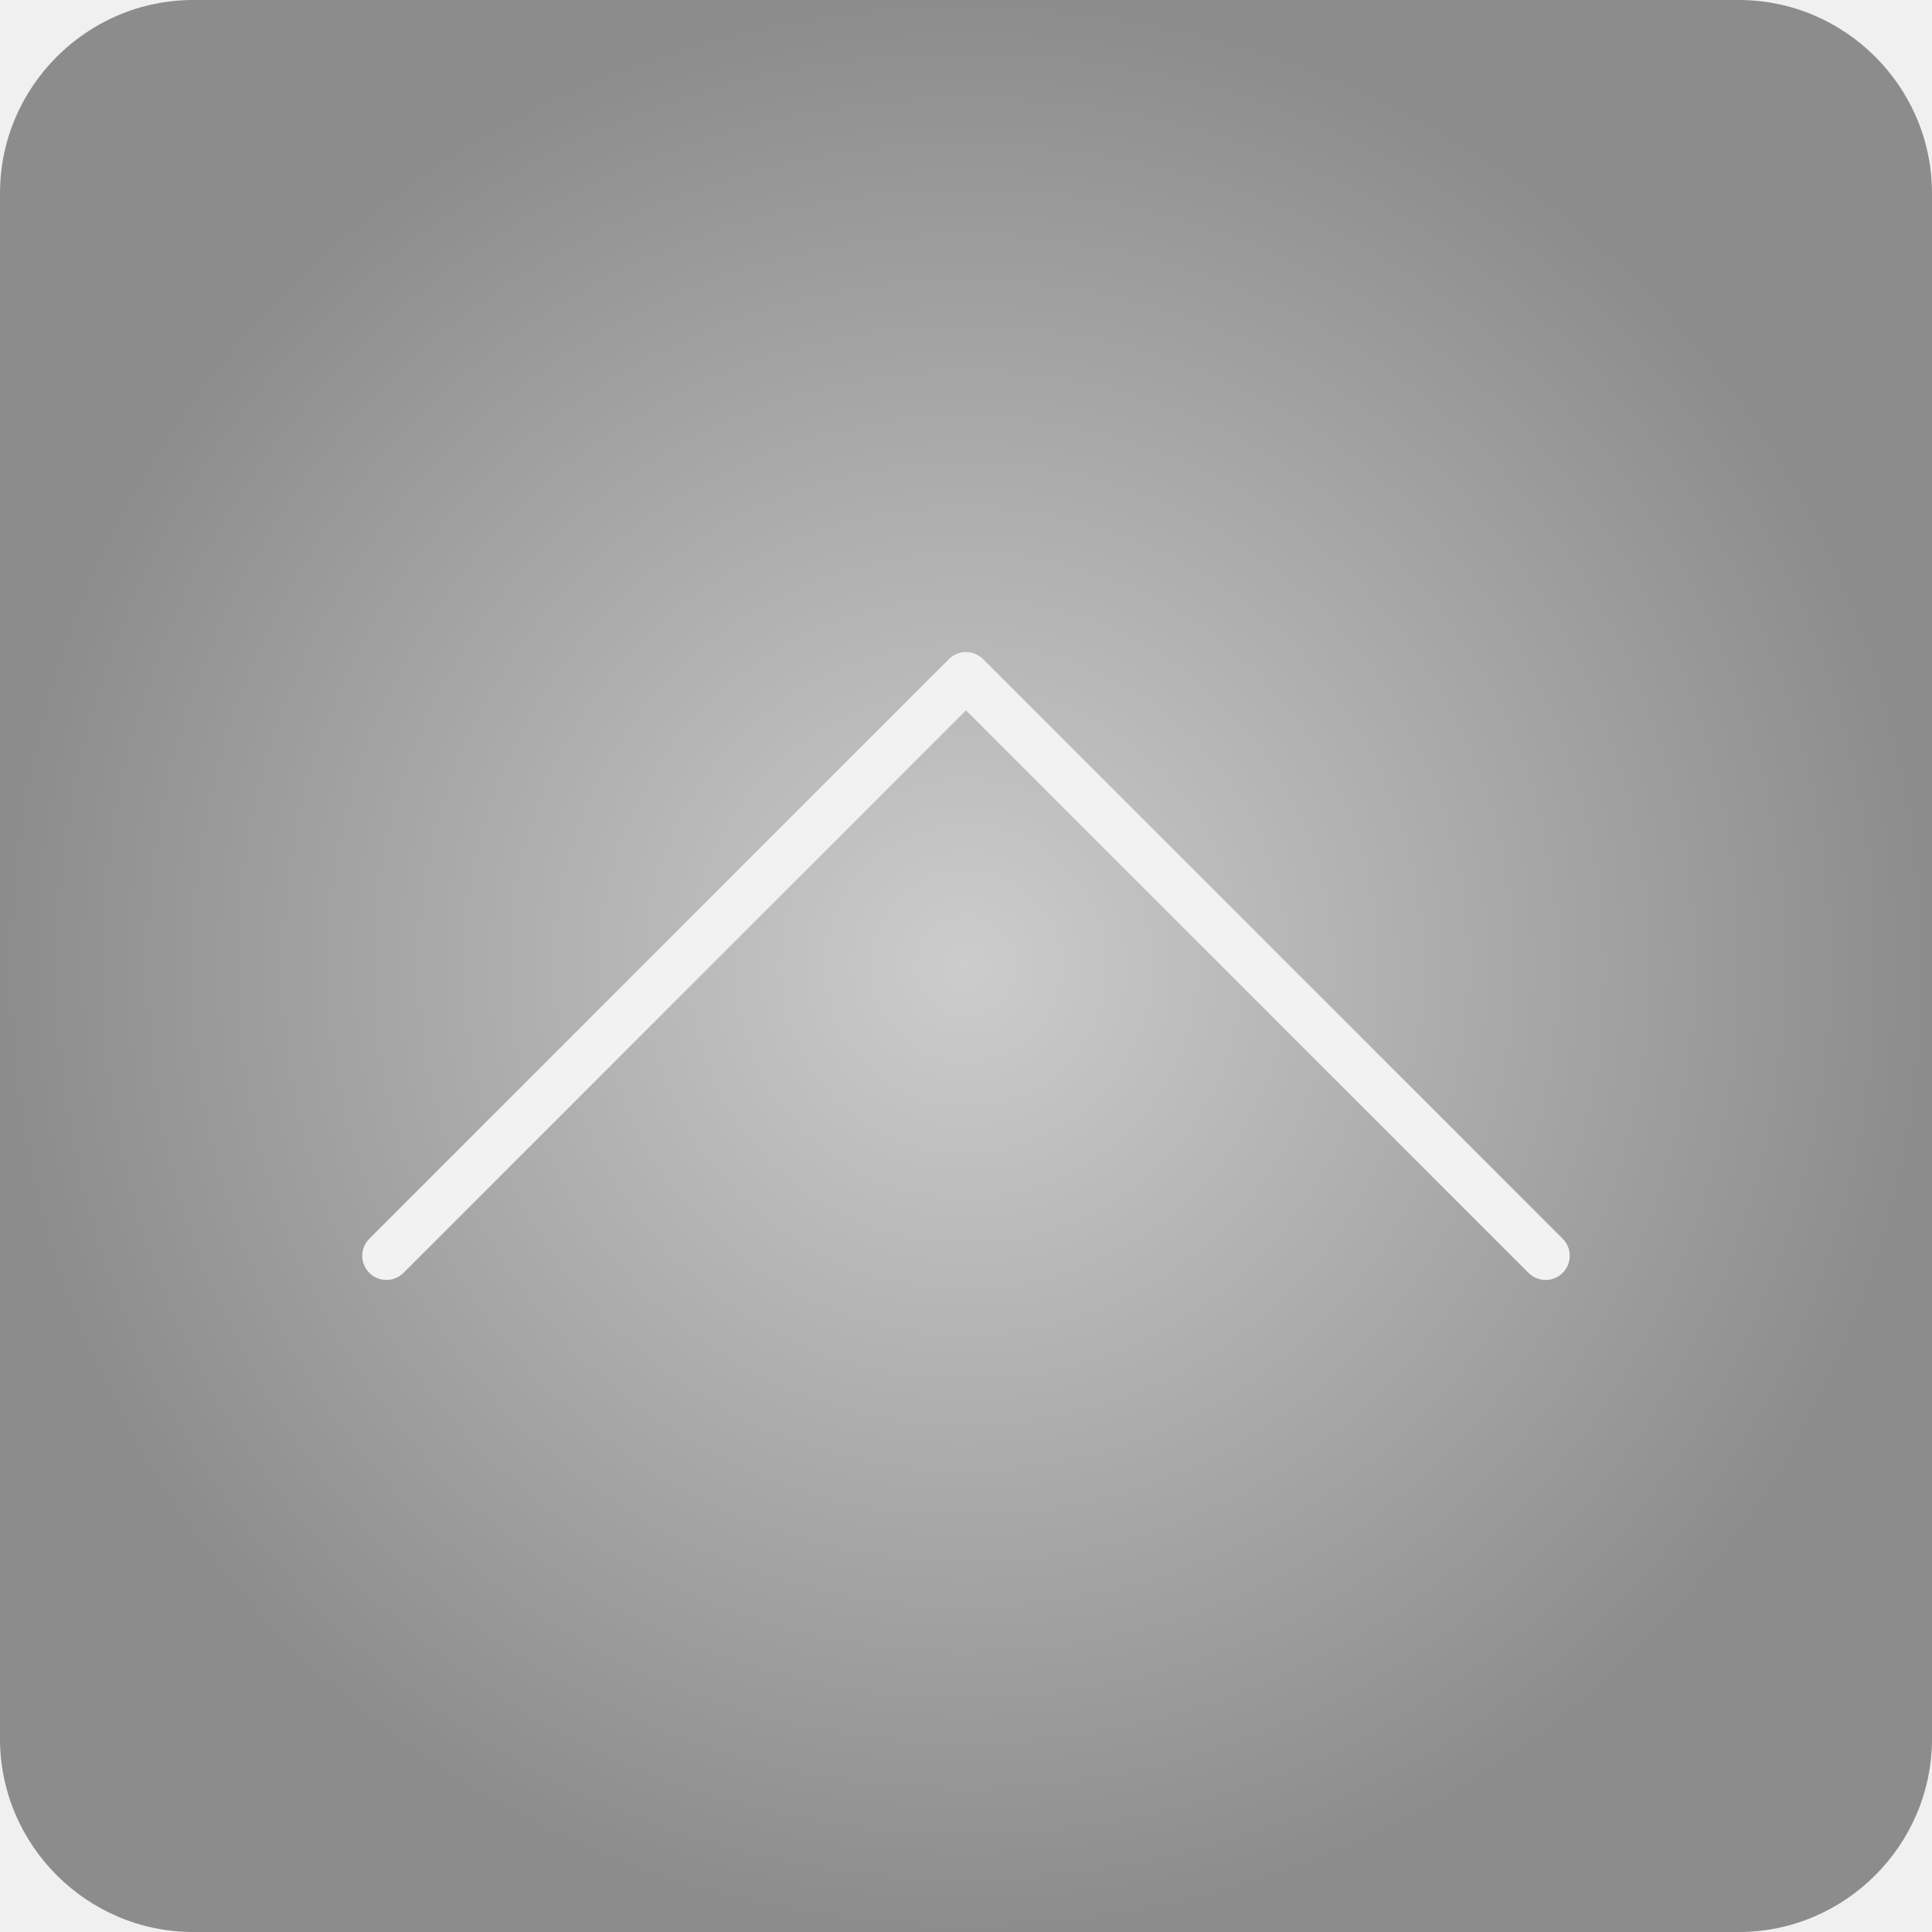
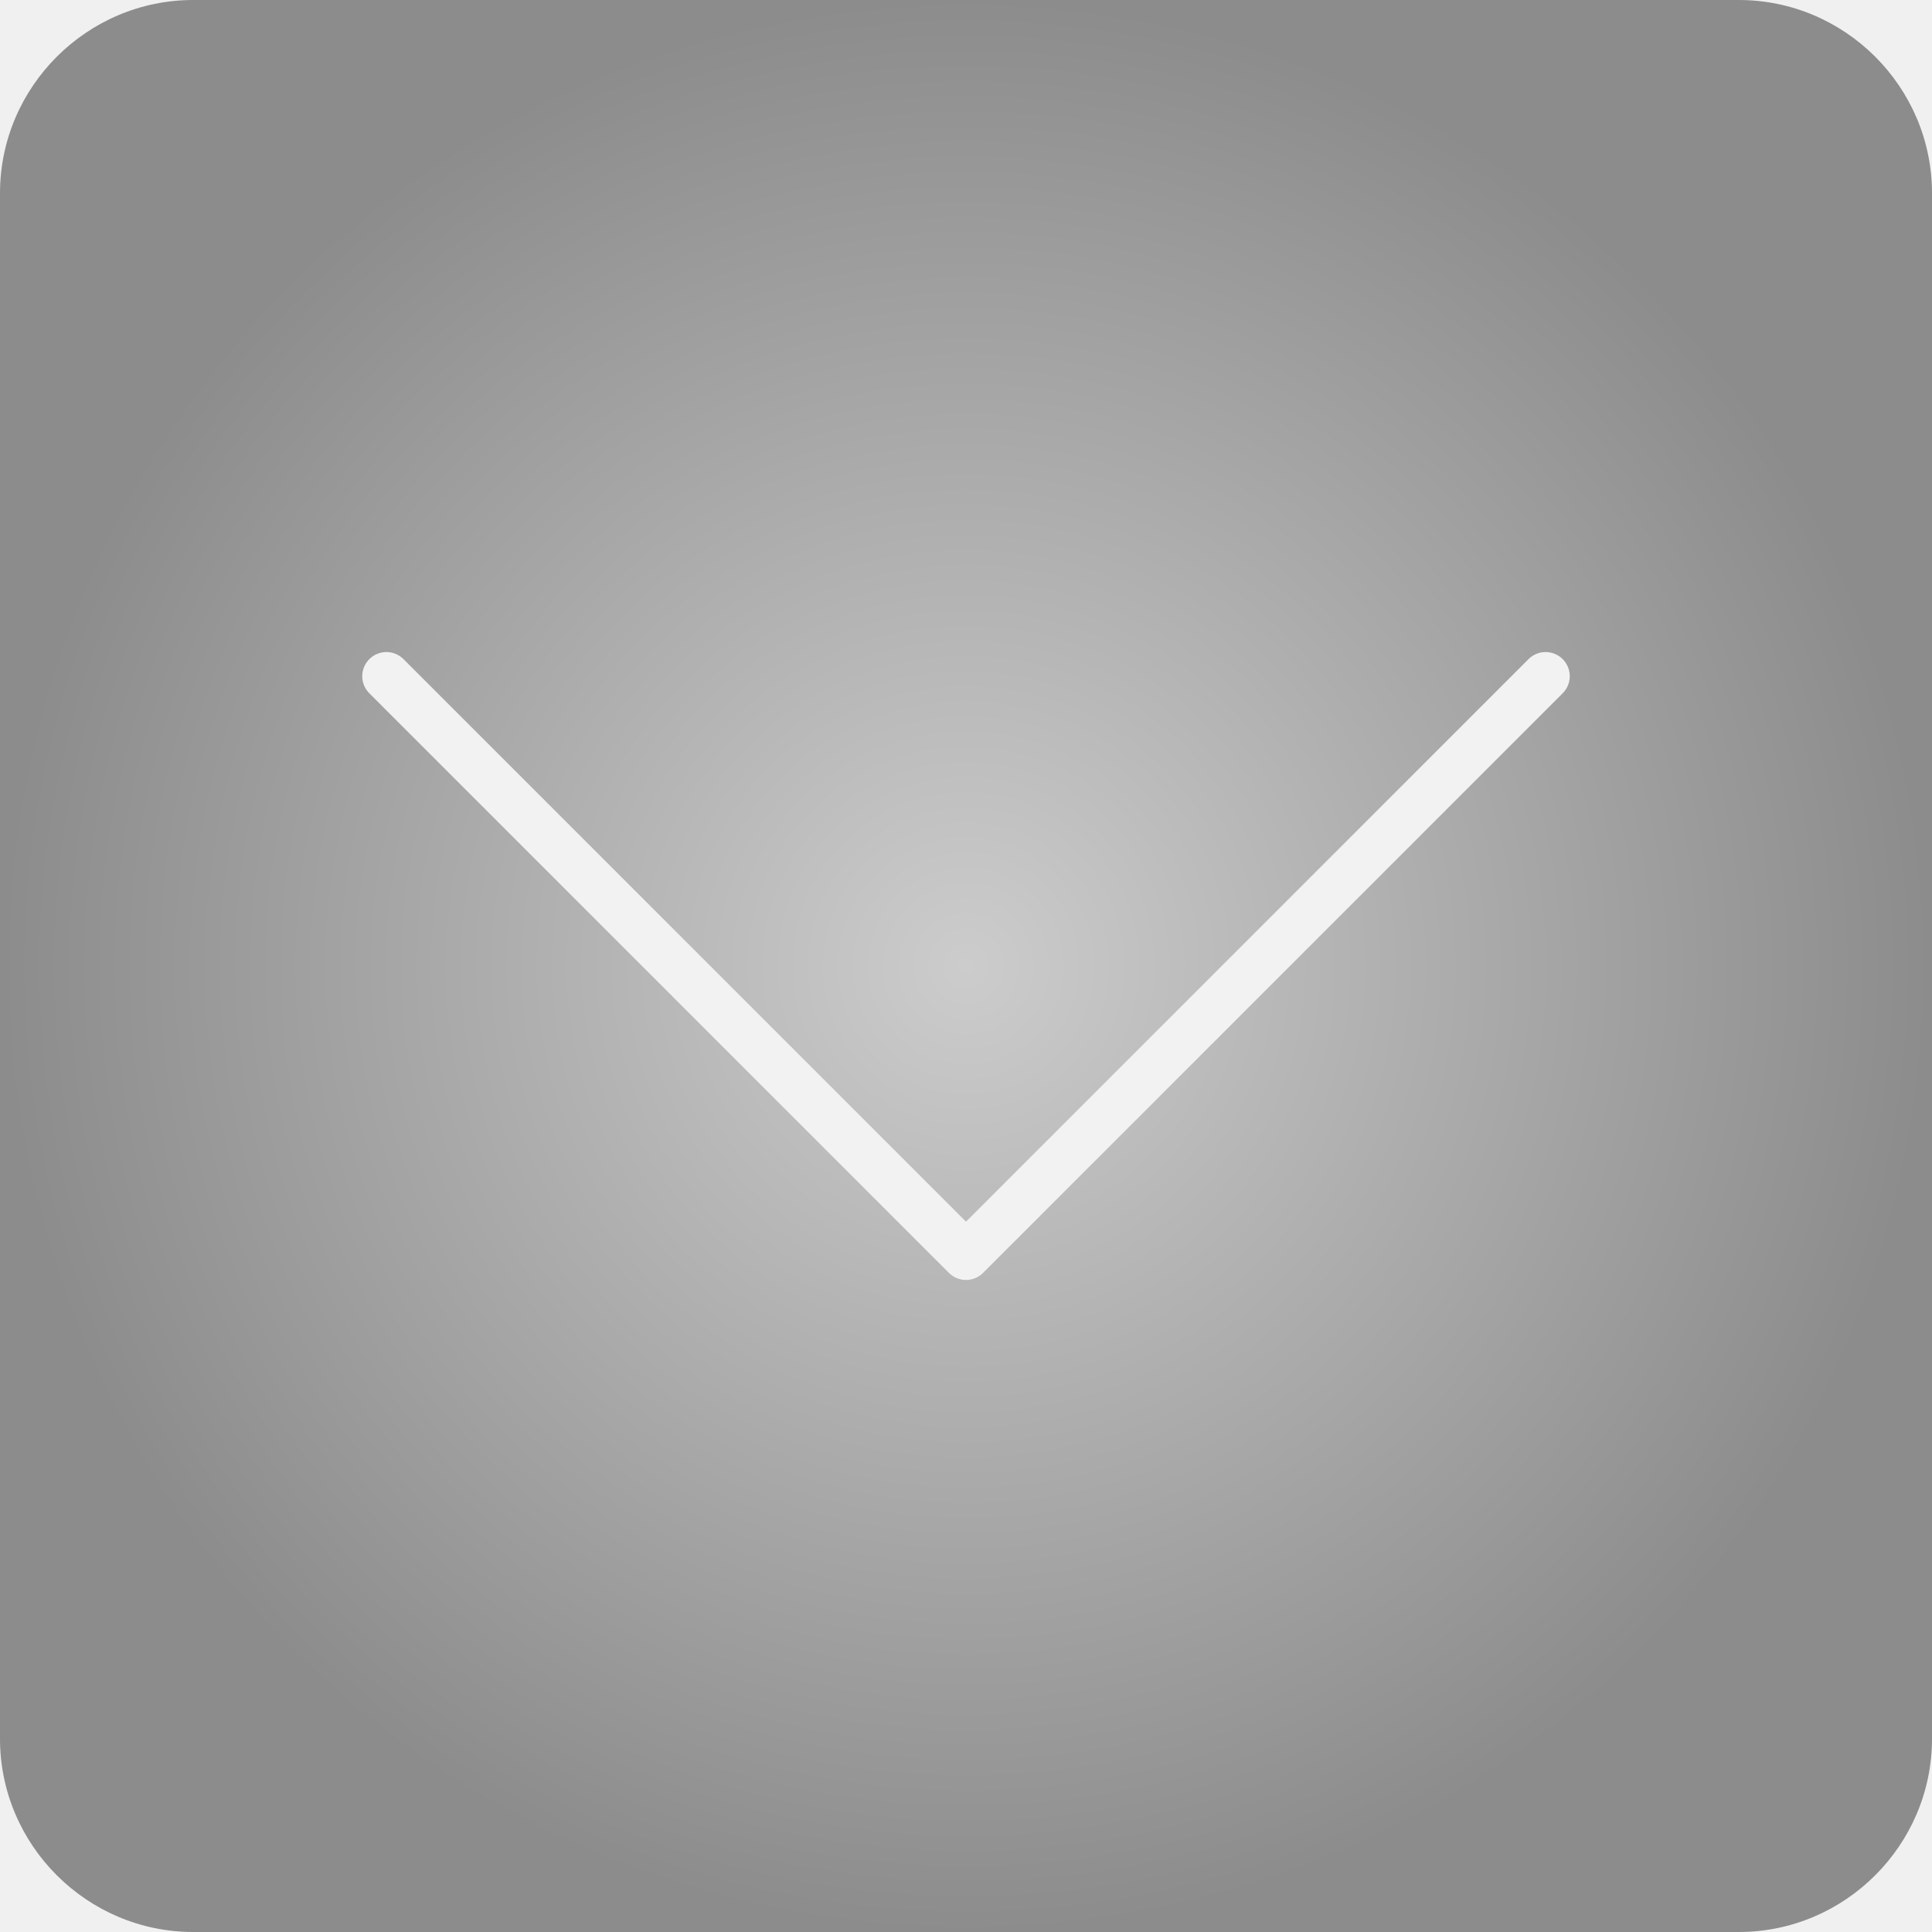
<svg xmlns="http://www.w3.org/2000/svg" version="1.1" id="_x36_4_個の_UI_アイコンセット" x="0px" y="0px" viewBox="0 0 20 20" style="enable-background:new 0 0 20 20;" xml:space="preserve">
  <style type="text/css">
	.st0{fill:url(#SVGID_1_);}
	.st1{fill:none;stroke:#F2F2F2;stroke-width:0.5;stroke-linecap:round;stroke-linejoin:round;stroke-miterlimit:10;}
	.st2{fill:#4A4A4A;}
	.st3{fill:none;stroke:#4A4A4A;stroke-width:0.5;stroke-linecap:round;stroke-linejoin:round;stroke-miterlimit:10;}
	.st4{fill:#C5C5C5;}
	.st5{fill:url(#SVGID_2_);}
	.st6{fill:url(#SVGID_3_);}
	.st7{fill:#F2F2F2;}
	.st8{fill:url(#SVGID_4_);}
	.st9{fill:url(#SVGID_5_);}
	.st10{fill:none;stroke:#FFFFFF;stroke-width:0.5;stroke-linecap:round;stroke-linejoin:round;stroke-miterlimit:10;}
	.st11{fill:#FFFFFF;}
	.st12{fill:url(#SVGID_6_);}
	.st13{fill:none;stroke:#FFFFFF;stroke-linecap:round;stroke-miterlimit:10;}
	.st14{fill:none;stroke:#FFFFFF;stroke-width:0.5;stroke-linecap:round;stroke-miterlimit:10;}
	
		.st15{fill:none;stroke:#FFFFFF;stroke-width:0.5;stroke-linecap:round;stroke-linejoin:round;stroke-miterlimit:10;stroke-dasharray:12;}
	.st16{fill:url(#SVGID_7_);}
	.st17{fill:none;stroke:#FFFFFF;stroke-width:0.5;stroke-miterlimit:10;}
	.st18{fill:none;stroke:#FFFFFF;stroke-width:0.5;stroke-linecap:round;stroke-linejoin:round;}
	.st19{fill:none;stroke:#4A4A4A;stroke-width:0.5;stroke-miterlimit:10;}
	.st20{fill:url(#SVGID_8_);}
	.st21{fill:url(#SVGID_9_);}
</style>
  <radialGradient id="SVGID_1_" cx="10" cy="10" r="10.016" gradientTransform="matrix(0.9968 0 0 1 3.215434e-02 0)" gradientUnits="userSpaceOnUse">
    <stop offset="0" style="stop-color:#CCCCCC" />
    <stop offset="1" style="stop-color:#8C8C8C" />
  </radialGradient>
  <path class="st0" d="M18,20H2c-1.1,0-2-0.9-2-2V2c0-1.1,0.9-2,2-2h16c1.1,0,2,0.9,2,2v16C20,19.1,19.1,20,18,20z" />
-   <polyline class="st1" points="16,13 10,7 4,13 " />
+   <polyline class="st1" points="16,7 10,13 4,7 " />
</svg>
